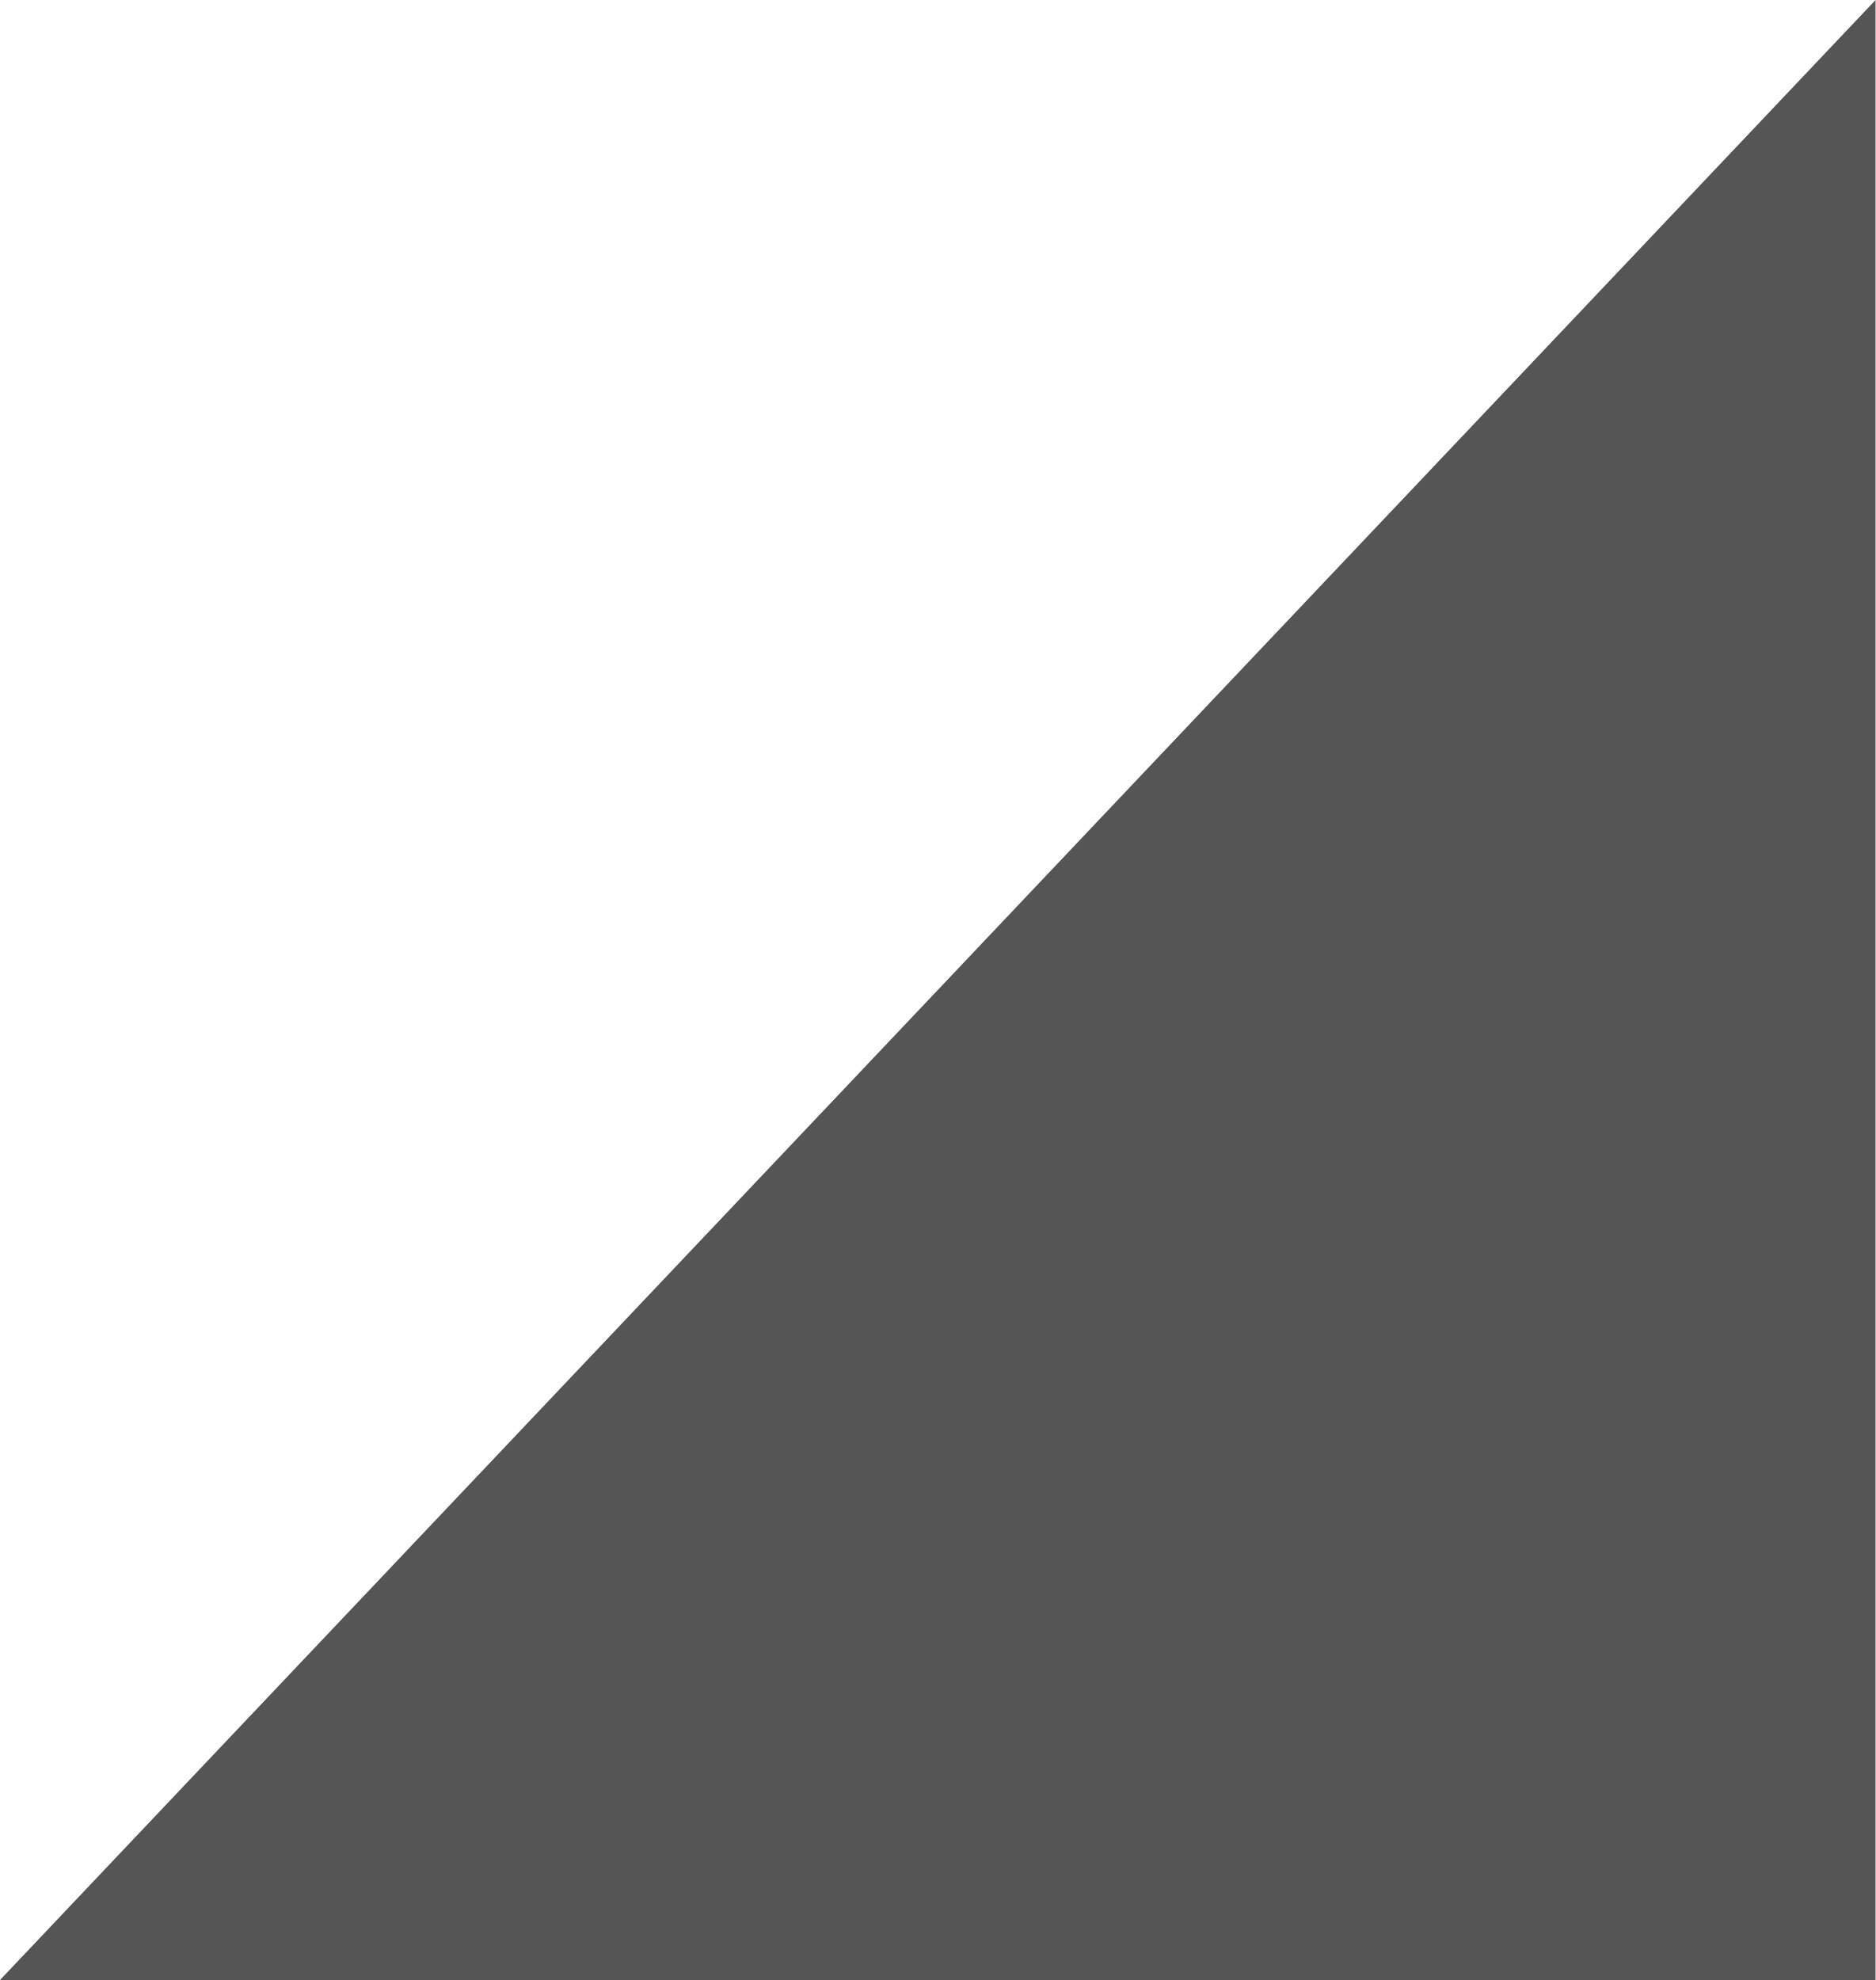
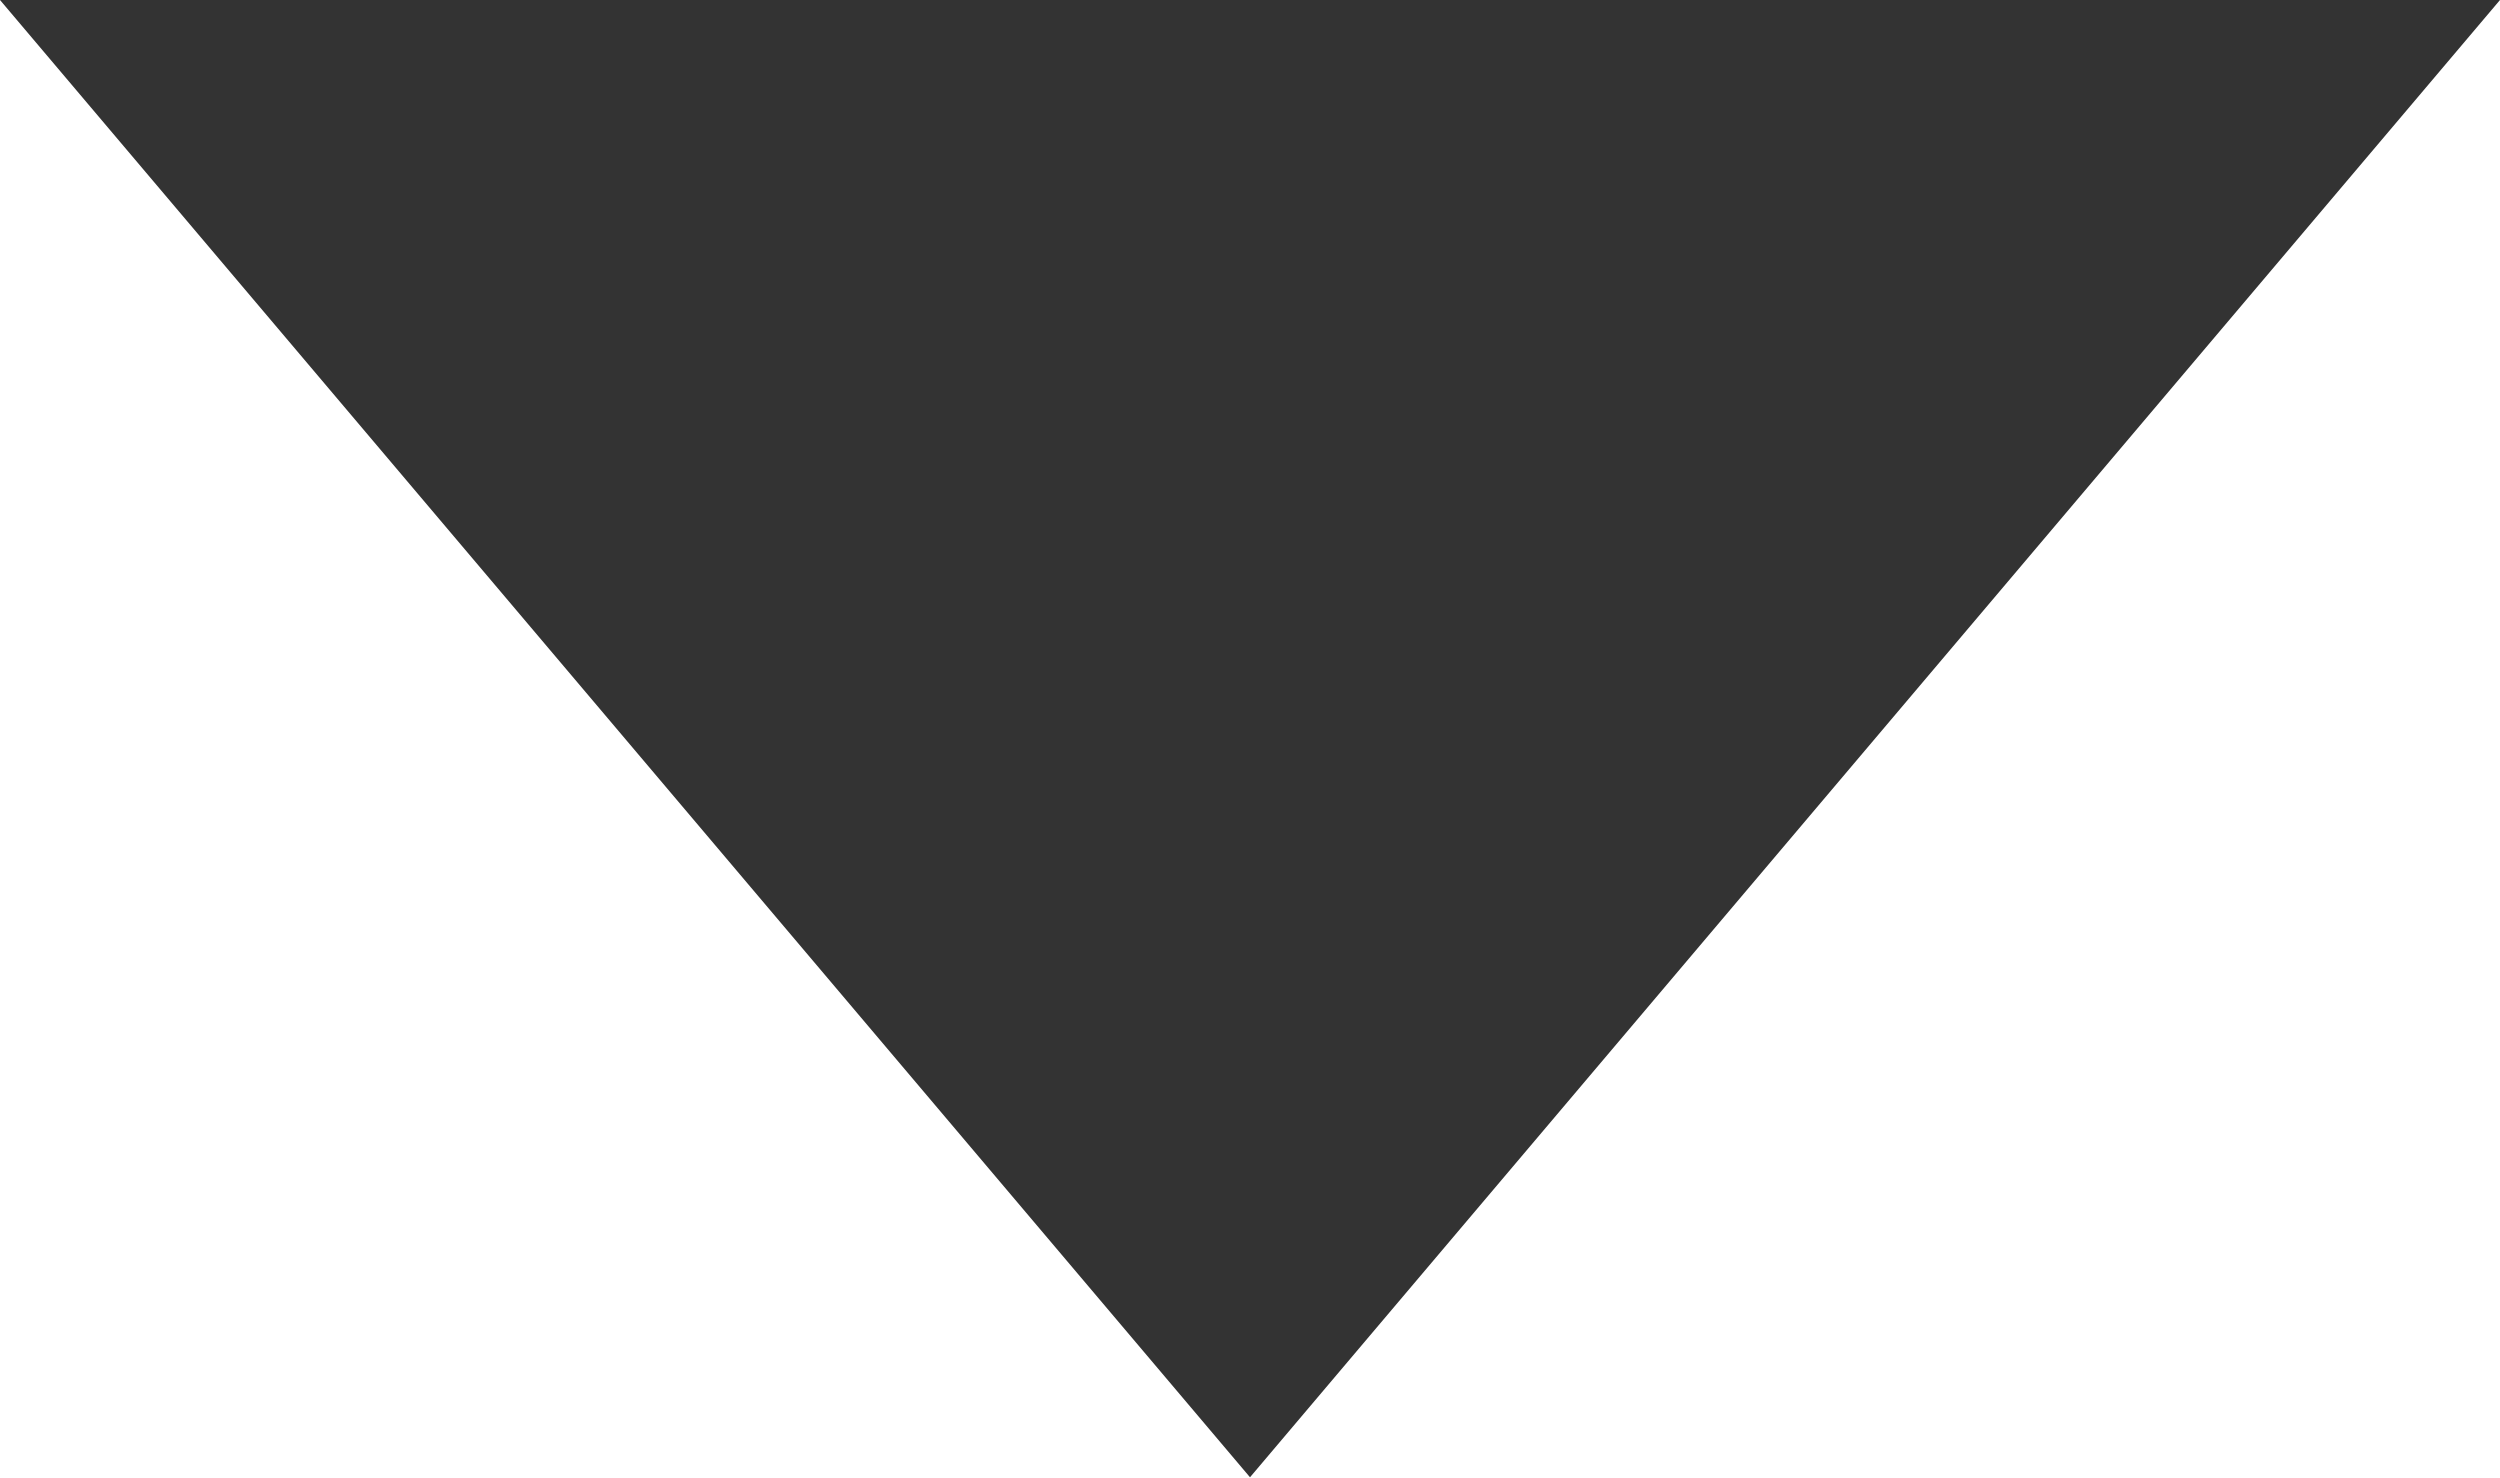
- <svg xmlns="http://www.w3.org/2000/svg" version="1.1" id="Layer_1" x="0px" y="0px" width="18px" height="19px" viewBox="0 0 18 19" enable-background="new 0 0 18 19" xml:space="preserve">
-   <polygon fill="#555555" points="18,19 0,19 18,0 " />
+ <svg xmlns="http://www.w3.org/2000/svg" version="1.1" id="Layer_1" x="0px" y="0px" width="44px" height="26px" viewBox="0 0 44 26" enable-background="new 0 0 44 26" xml:space="preserve">
+   <polygon fill="#333333" points="44,0 22,26 0,0 " />
</svg>
